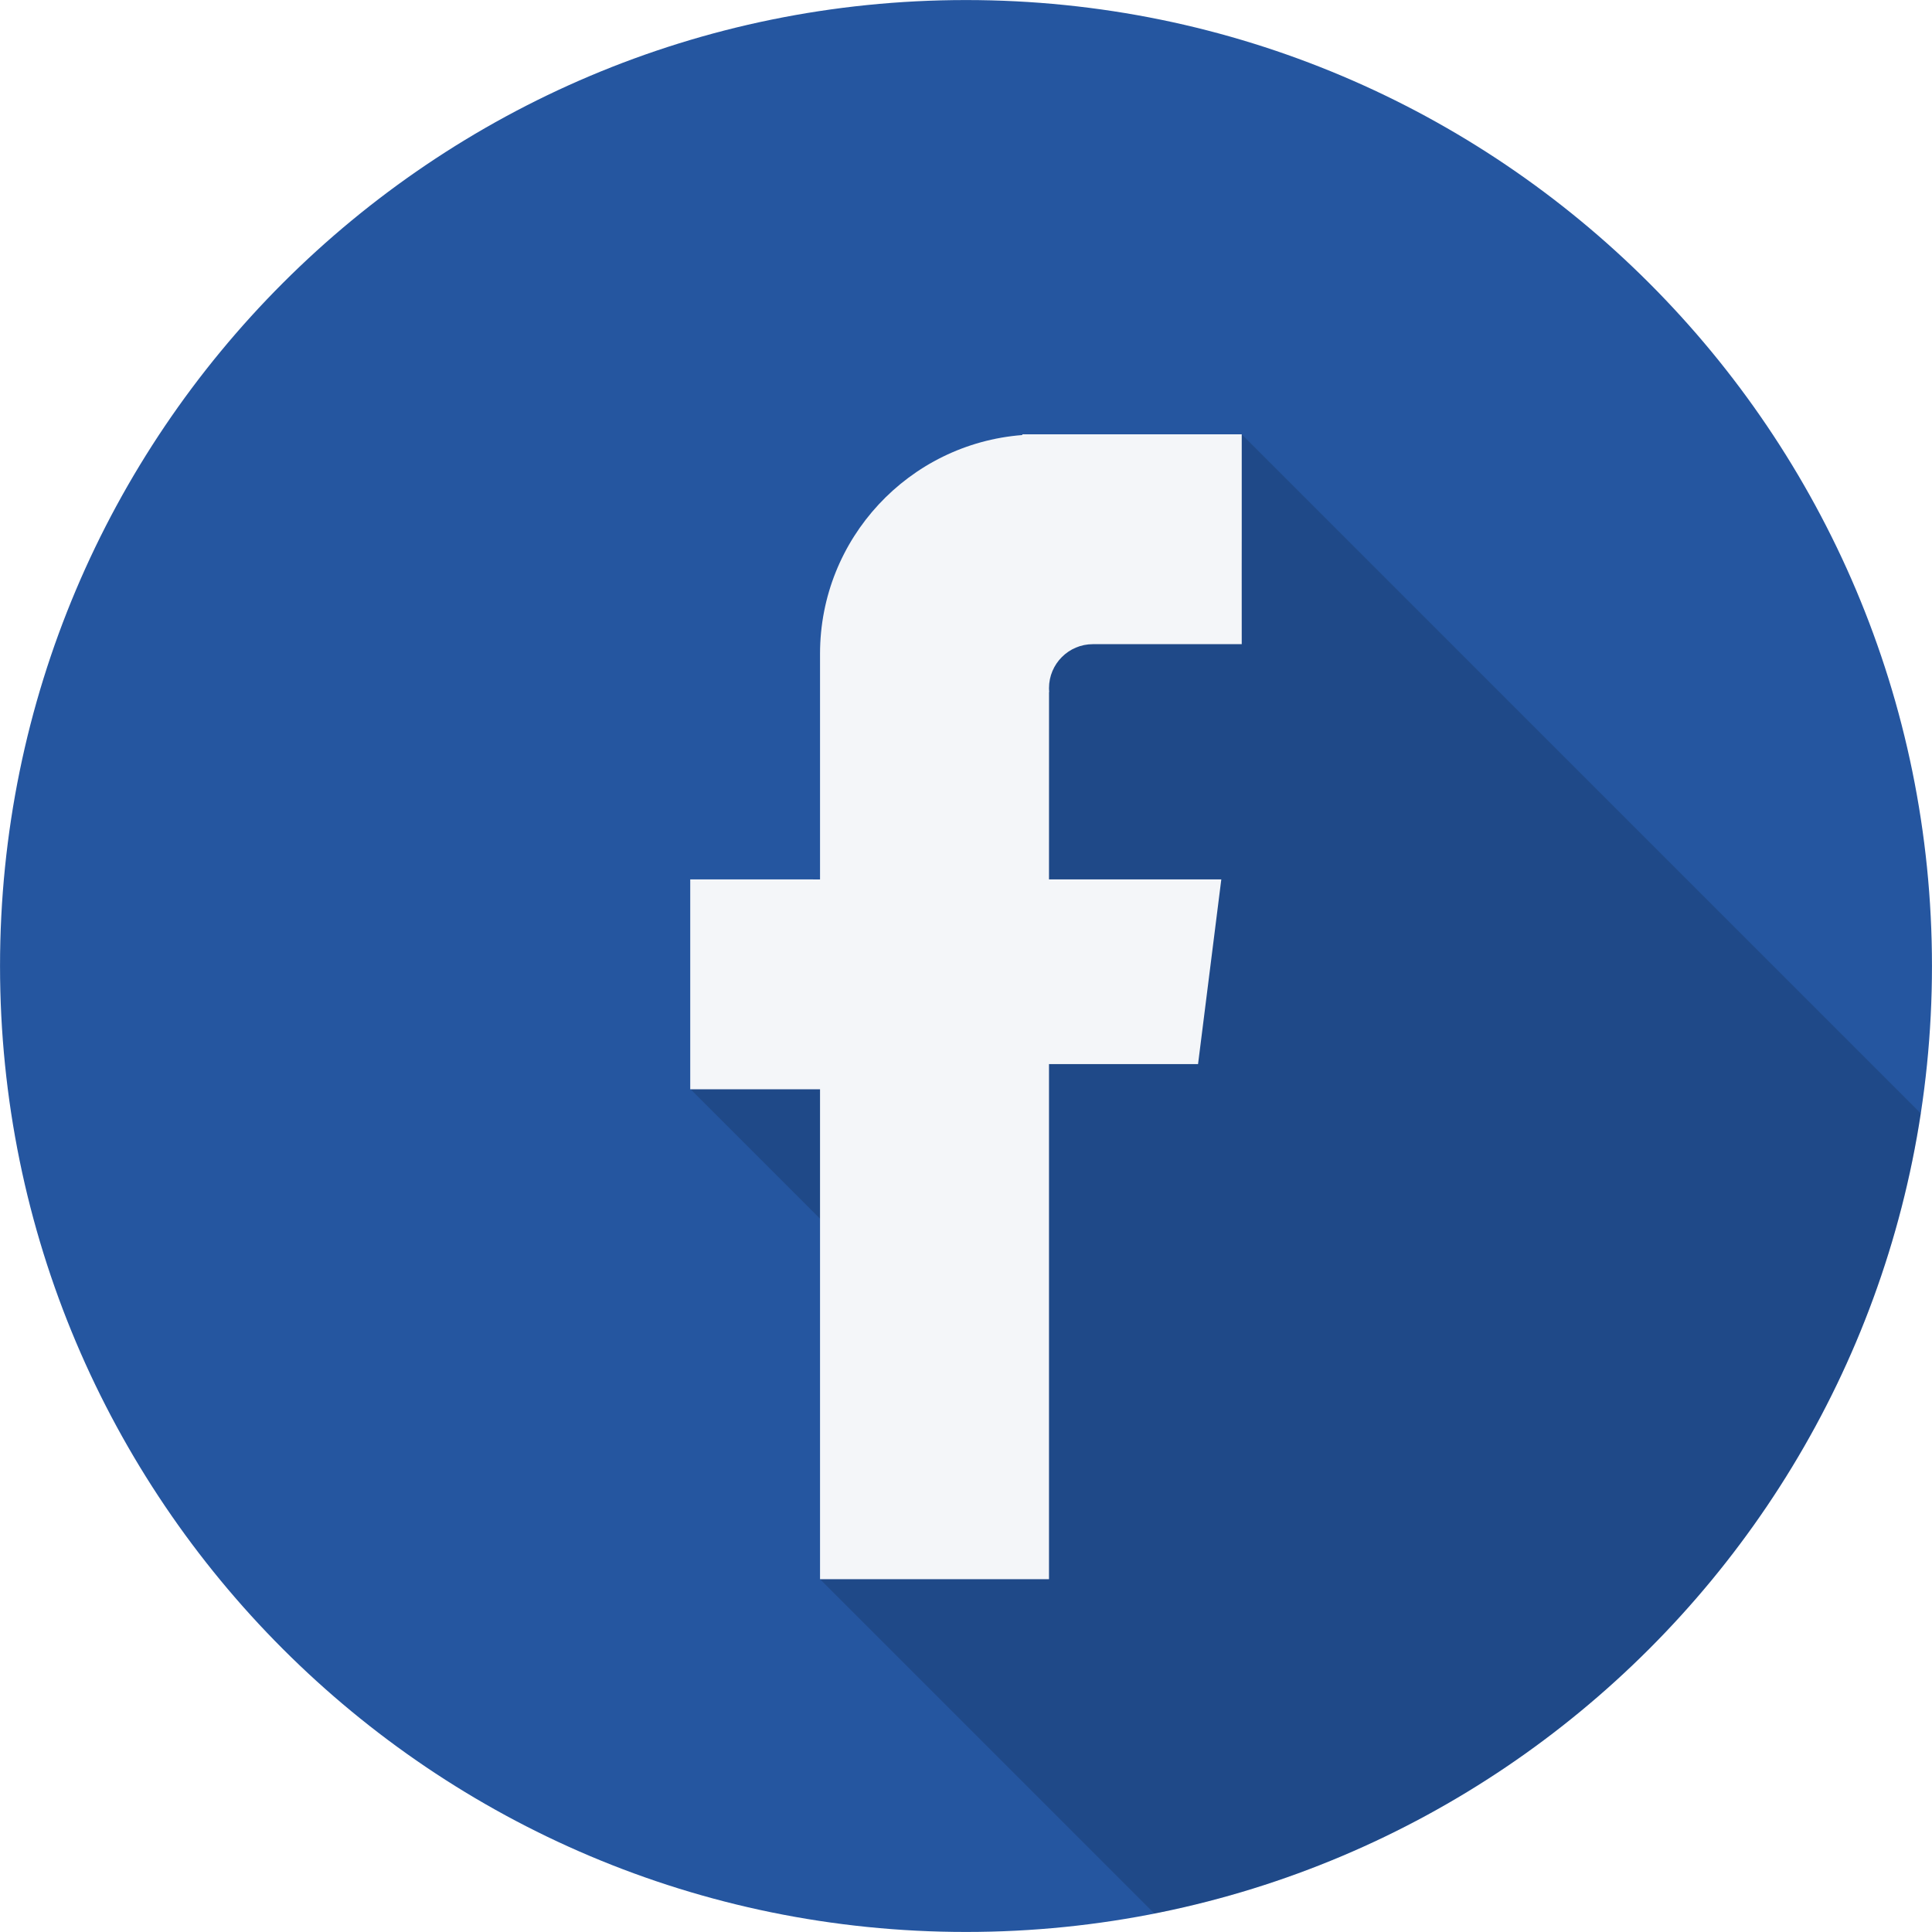
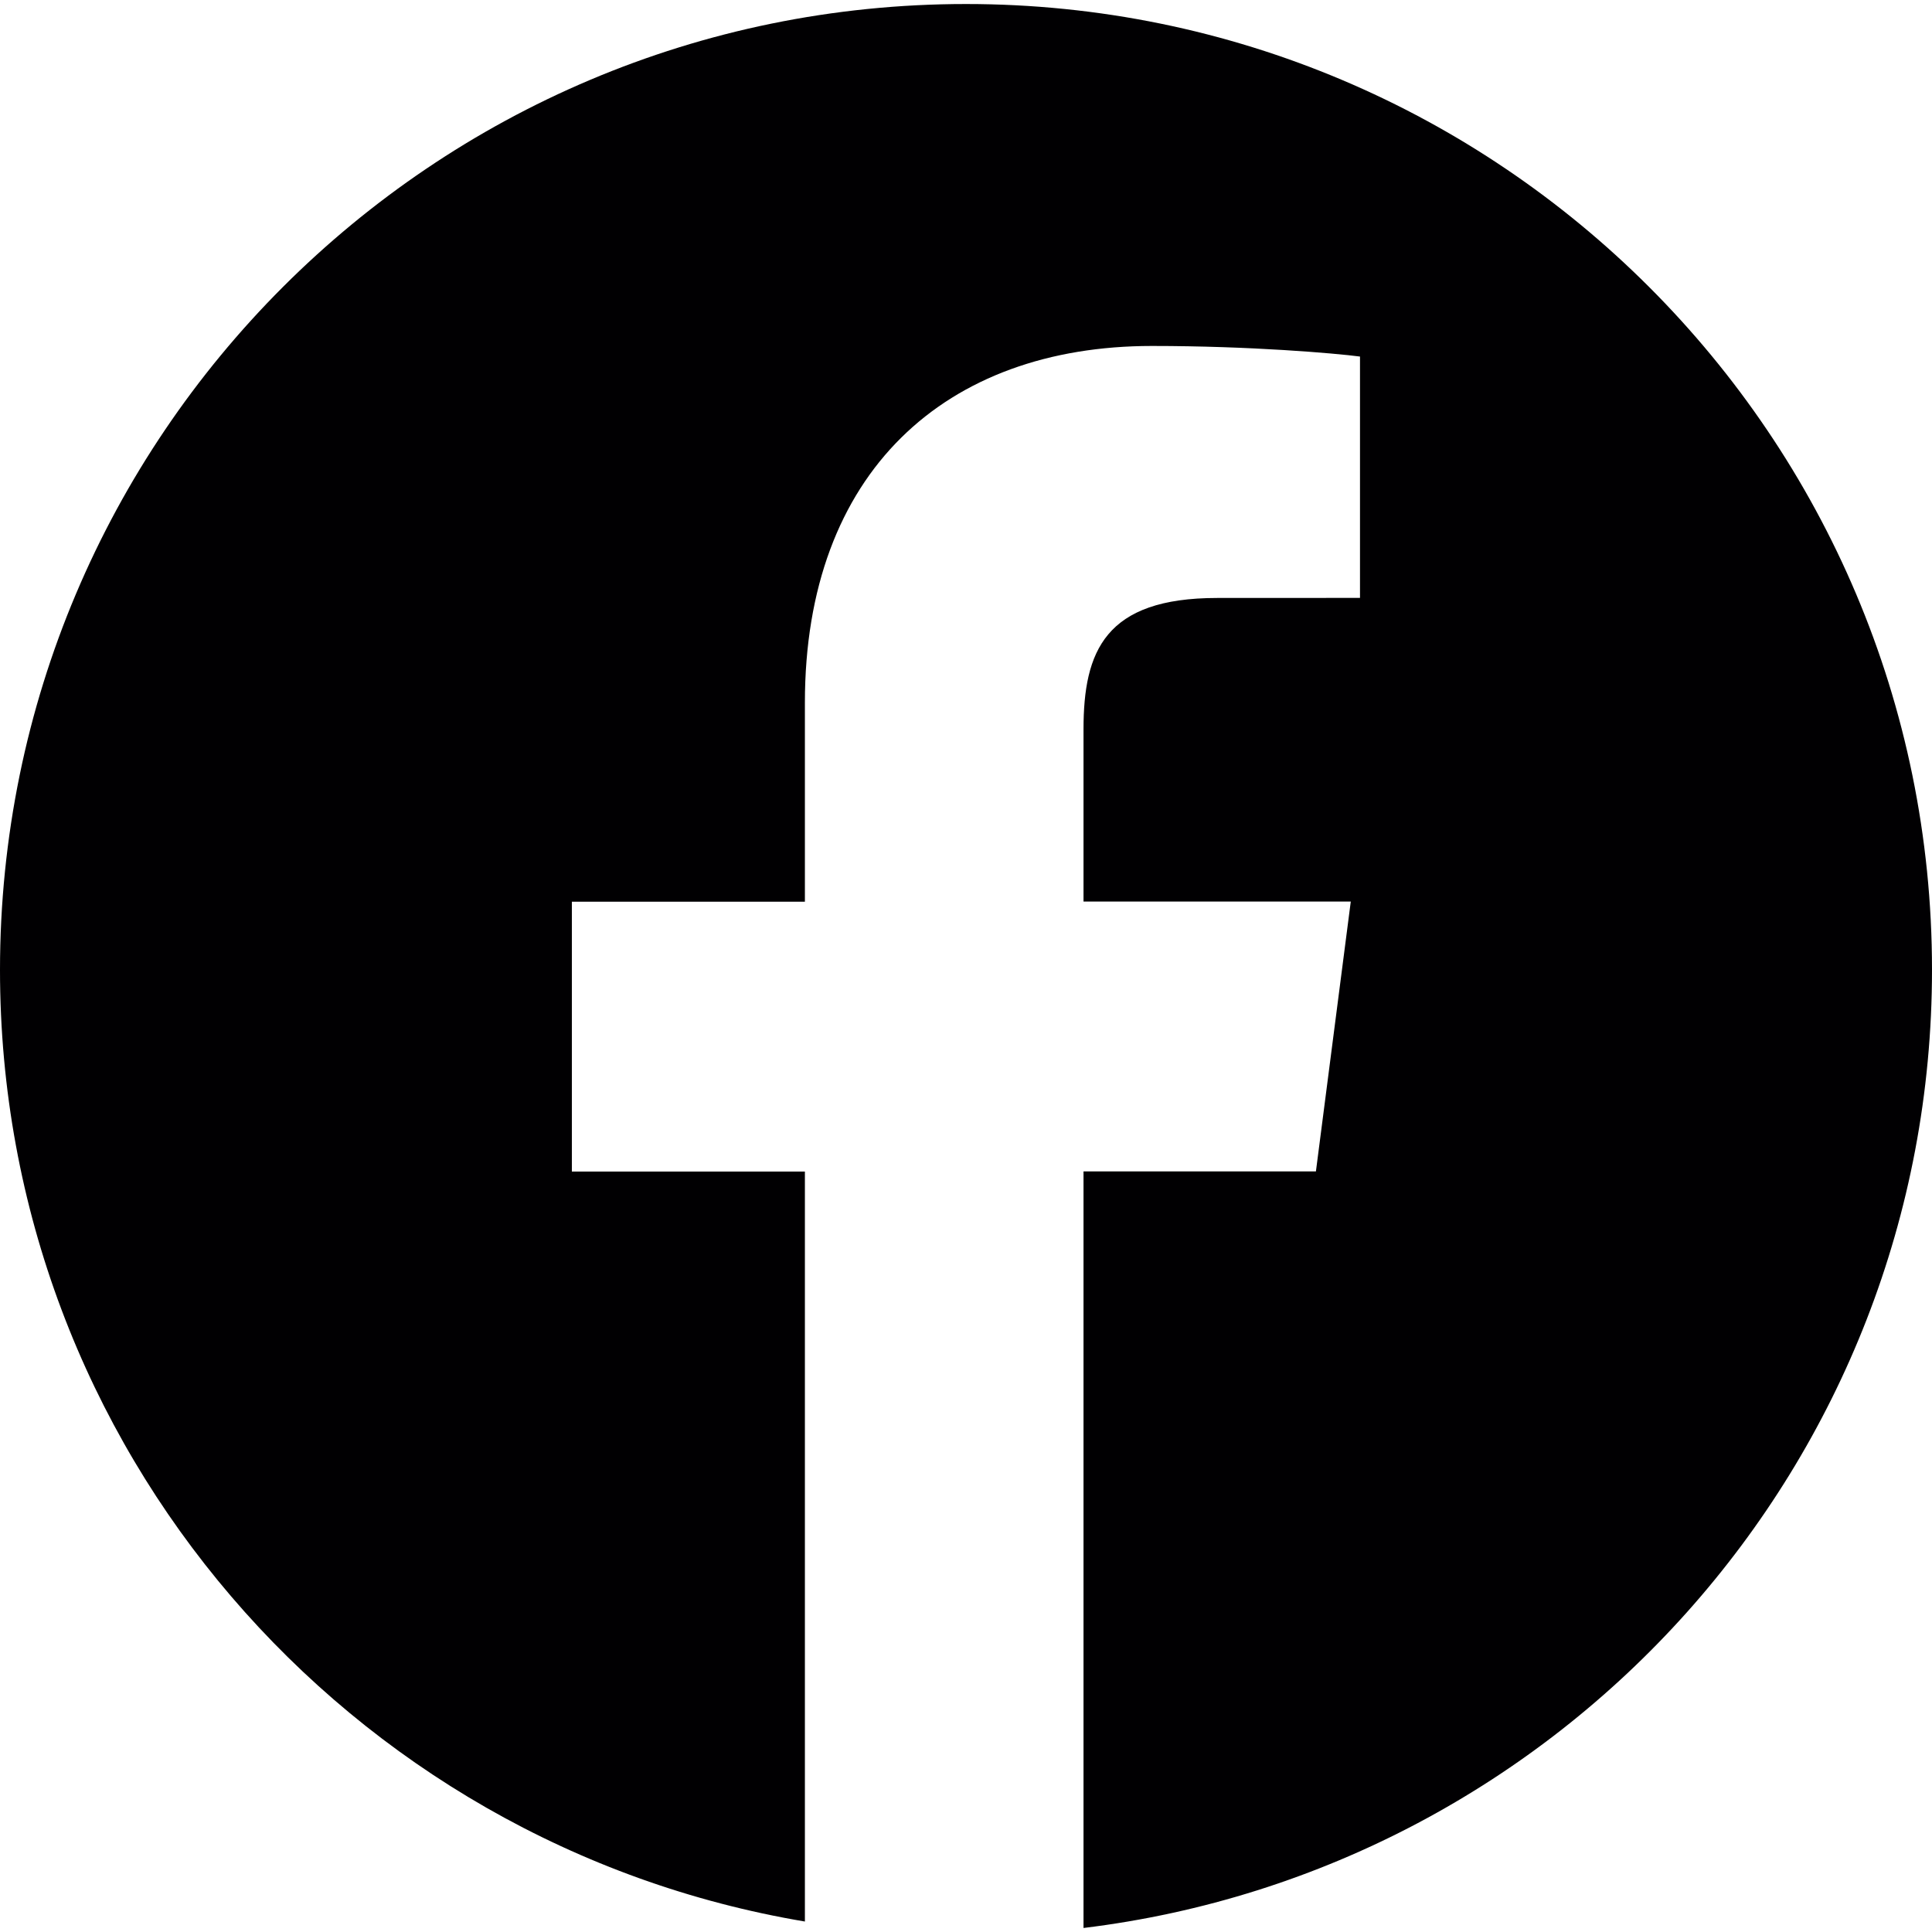
- <svg xmlns="http://www.w3.org/2000/svg" enable-background="new 0 0 512 512" height="512px" id="Слой_1" version="1.1" viewBox="0 0 512 512" width="512px" xml:space="preserve">
-   <g id="facebook">
-     <g>
-       <path d="M511.992,256.008c0,141.387-114.6,255.98-255.988,255.98c-141.396,0-255.996-114.594-255.996-255.98    C-0.004,114.619,114.607,0.012,255.996,0.012C397.393,0.012,512,114.619,511.992,256.008z" fill="#2556A0" />
-       <path d="M265.074,370.74l-47.757,47.764l88.585,88.594c104.943-20.734,186.832-105.563,203.129-212.029    L329.073,115.104L183.068,288.725L265.074,370.74z" opacity="0.15" />
-     </g>
-     <g id="Facebook_1_">
-       <g>
-         <path d="M277.996,233.047l0.008-49.664h0.047c-0.039-0.344-0.047-0.672-0.055-1.023     c0-6.43,5.211-11.648,11.633-11.648h39.444l-0.008-20.055l0.008-7.742v-27.811h-58.147l-0.008,0.188     c-30,2.313-53.601,27.389-53.601,57.967v59.797l-34.397-0.008v55.631h34.397v129.826h60.679V281.99h39.5l6.163-48.943H277.996z" fill="#F4F6F9" />
-       </g>
-     </g>
+ <svg xmlns="http://www.w3.org/2000/svg" version="1.1" id="Capa_1" x="0px" y="0px" viewBox="0 0 167.657 167.657" style="enable-background:new 0 0 167.657 167.657;" xml:space="preserve">
+   <g>
+     <path style="fill:#010002;" d="M83.829,0.349C37.532,0.349,0,37.881,0,84.178c0,41.523,30.222,75.911,69.848,82.57v-65.081H49.626   v-23.42h20.222V60.978c0-20.037,12.238-30.956,30.115-30.956c8.562,0,15.92,0.638,18.056,0.919v20.944l-12.399,0.006   c-9.72,0-11.594,4.618-11.594,11.397v14.947h23.193l-3.025,23.42H94.026v65.653c41.476-5.048,73.631-40.312,73.631-83.154   C167.657,37.881,130.125,0.349,83.829,0.349z" />
  </g>
+   <g>
+ </g>
+   <g>
+ </g>
+   <g>
+ </g>
+   <g>
+ </g>
+   <g>
+ </g>
+   <g>
+ </g>
+   <g>
+ </g>
+   <g>
+ </g>
+   <g>
+ </g>
+   <g>
+ </g>
+   <g>
+ </g>
+   <g>
+ </g>
+   <g>
+ </g>
+   <g>
+ </g>
+   <g>
+ </g>
</svg>
